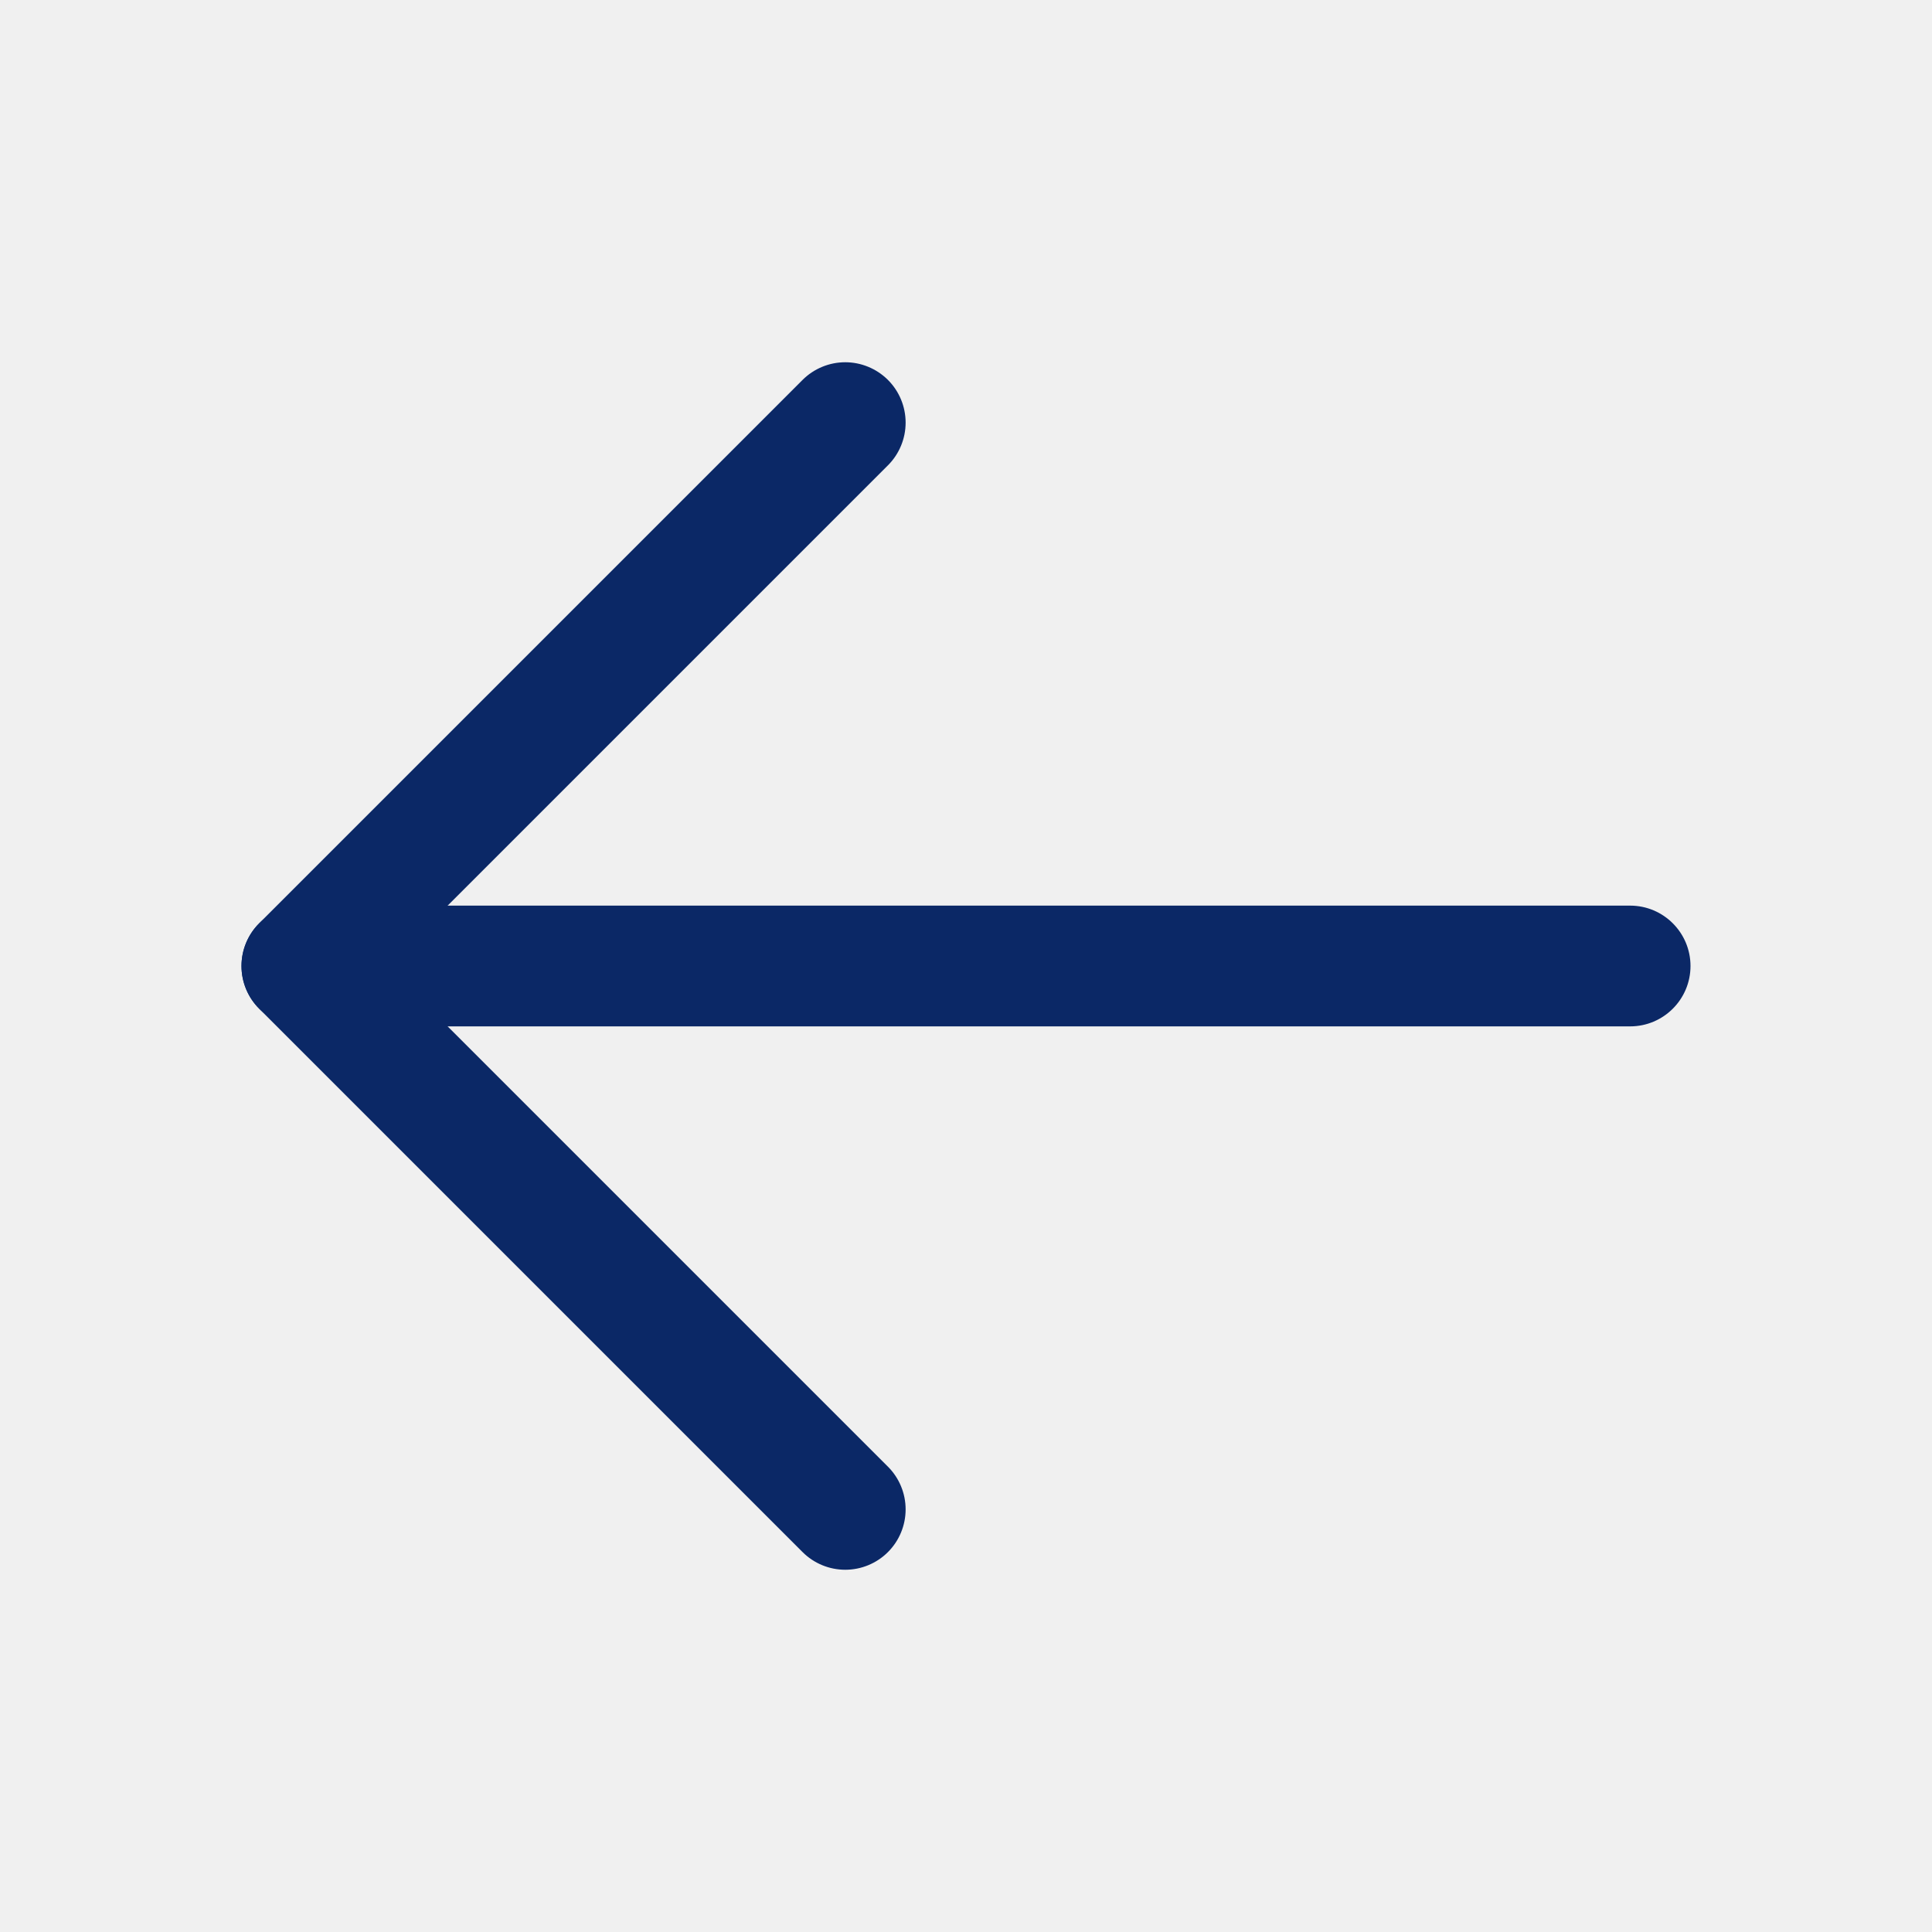
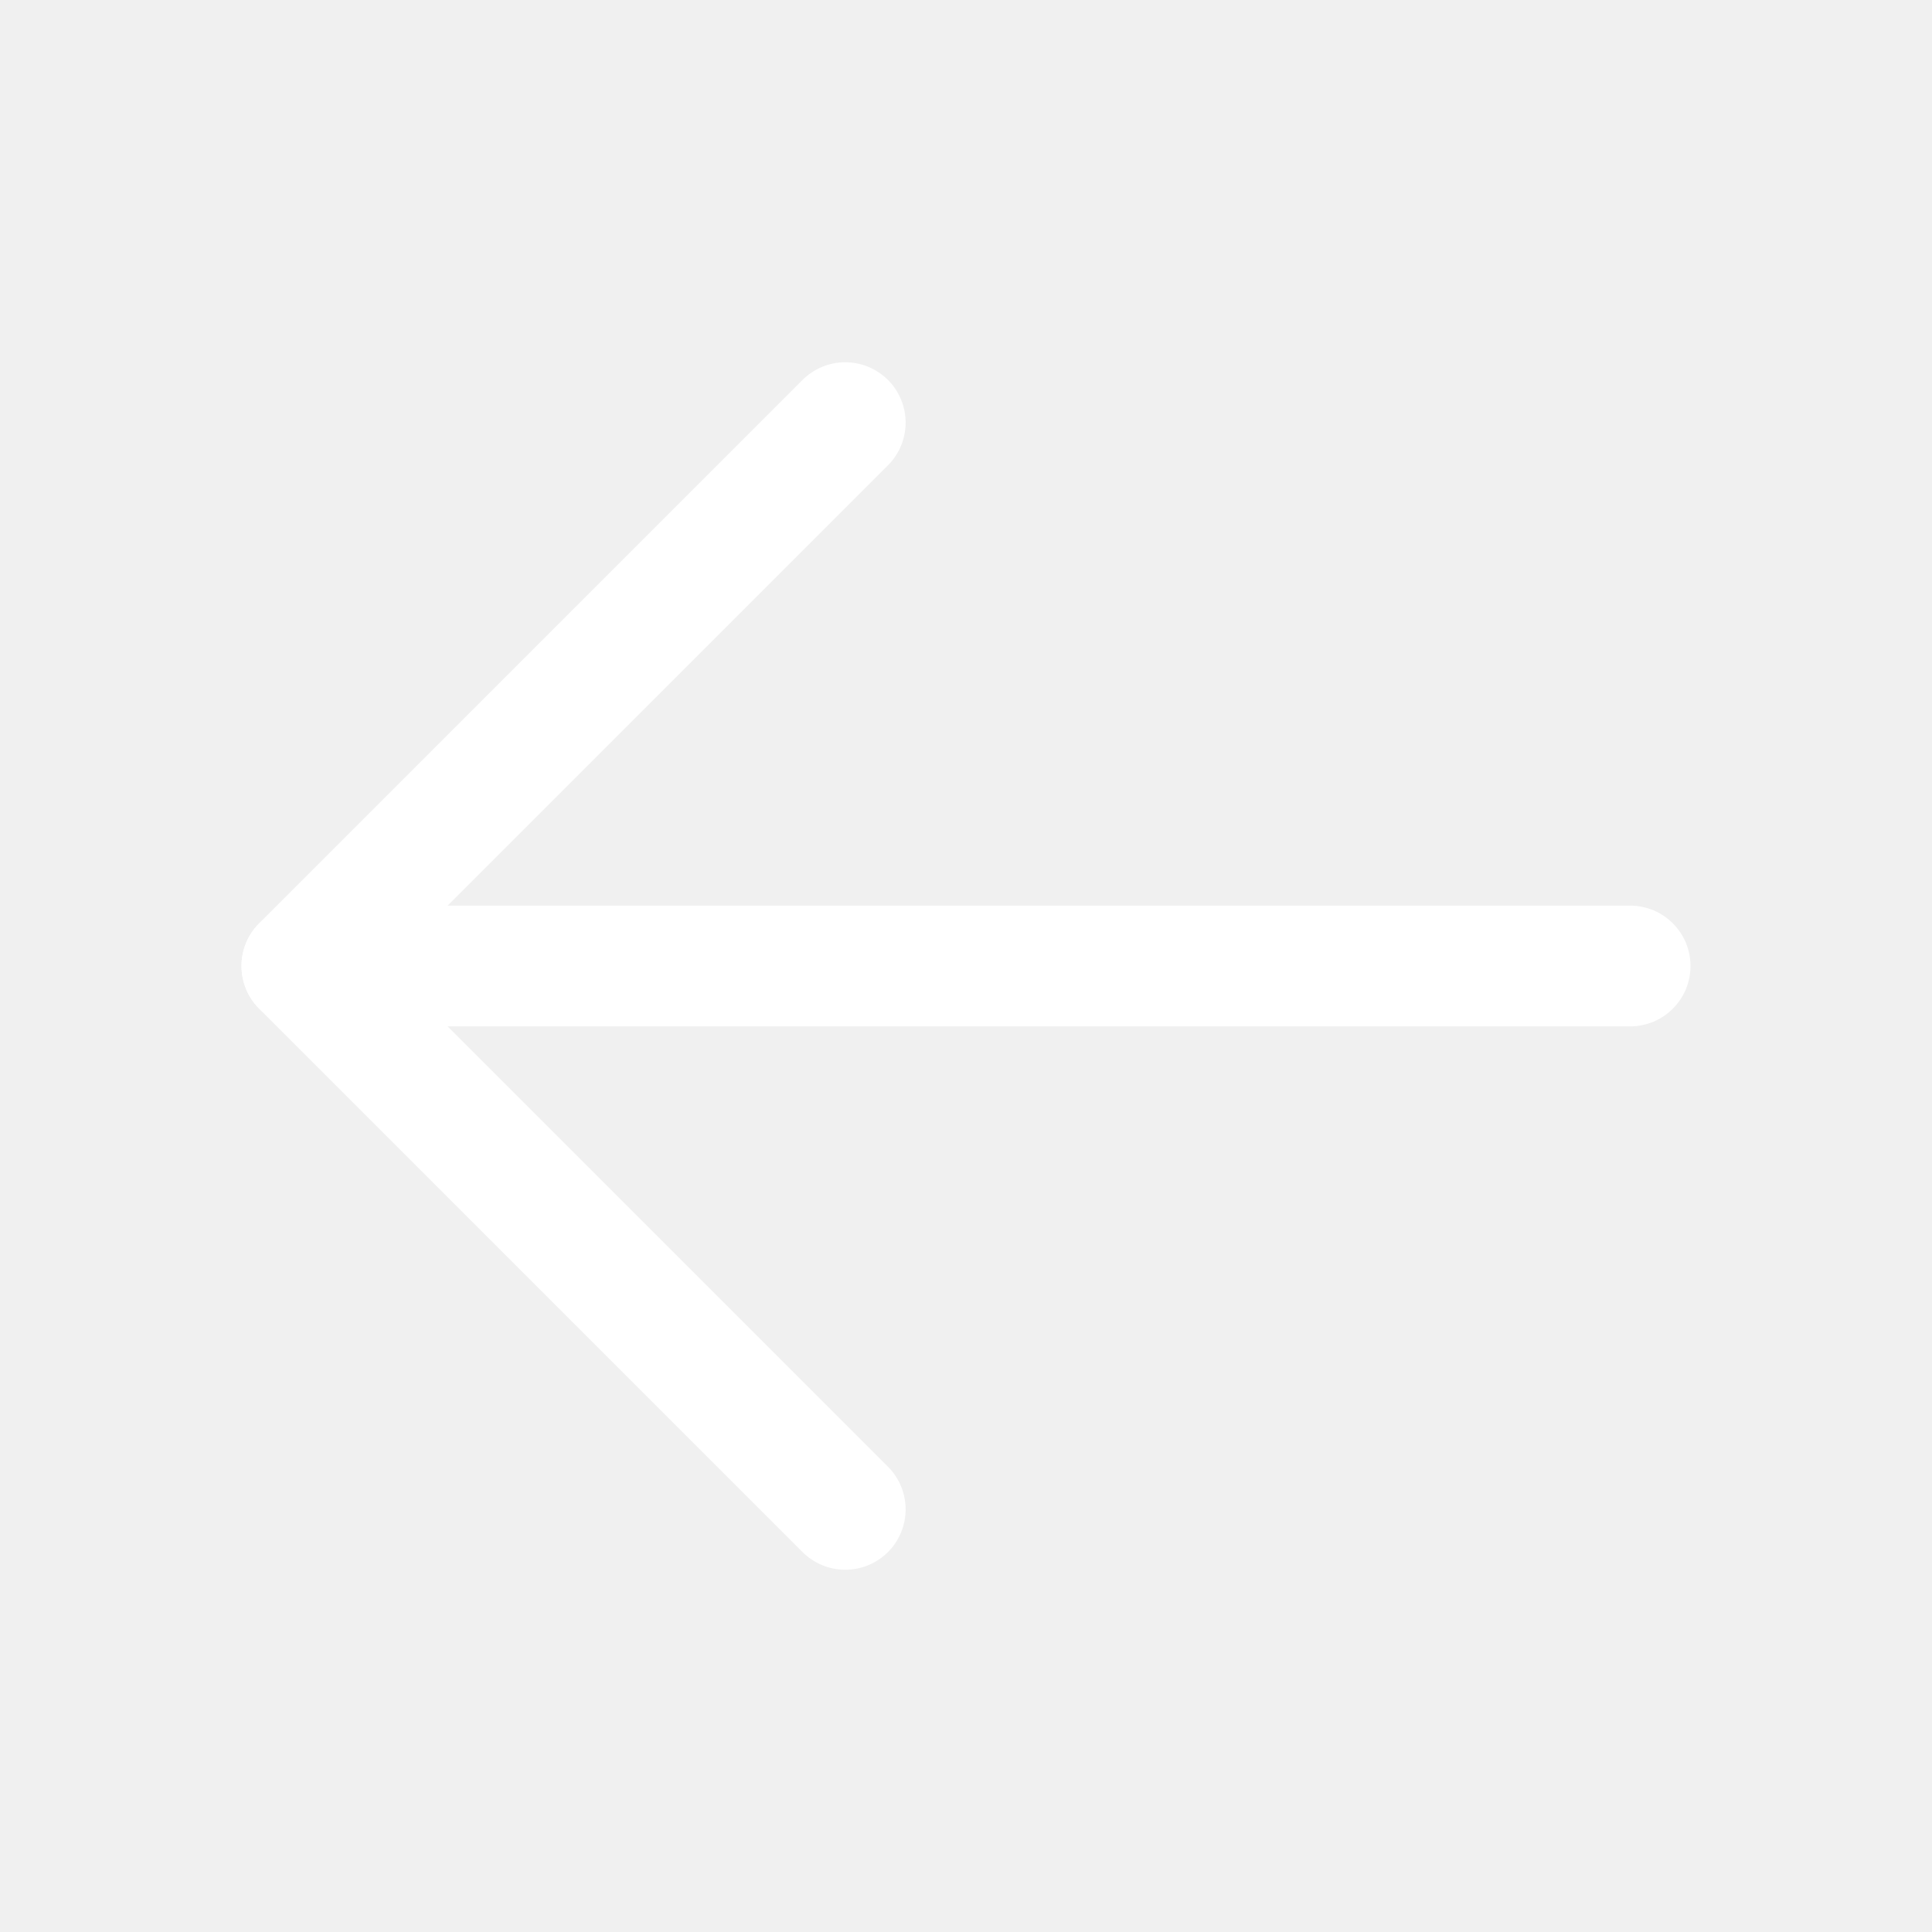
<svg xmlns="http://www.w3.org/2000/svg" width="20" height="20" viewBox="0 0 20 20" fill="none">
-   <path d="M16.875 9.375H3.125C2.78 9.375 2.5 9.655 2.5 10C2.5 10.345 2.78 10.625 3.125 10.625H16.875C17.22 10.625 17.5 10.345 17.5 10C17.5 9.655 17.22 9.375 16.875 9.375Z" fill="#0B2866" />
-   <path d="M9.192 4.817L9.192 4.817C9.309 4.7 9.375 4.541 9.375 4.375C9.375 4.209 9.309 4.05 9.192 3.933L9.192 3.933L9.187 3.928L9.186 3.927C9.069 3.814 8.913 3.75 8.75 3.75C8.584 3.75 8.425 3.816 8.308 3.933L8.308 3.933L2.683 9.558C2.566 9.675 2.5 9.834 2.5 10C2.5 10.166 2.566 10.325 2.683 10.442L8.308 16.067C8.425 16.184 8.584 16.25 8.75 16.25C8.916 16.25 9.075 16.184 9.192 16.067C9.309 15.95 9.375 15.791 9.375 15.625C9.375 15.459 9.309 15.3 9.192 15.183L4.009 10L9.192 4.817Z" fill="#0B2866" />
+   <path d="M16.875 9.375H3.125C2.78 9.375 2.5 9.655 2.5 10C2.5 10.345 2.78 10.625 3.125 10.625H16.875C17.22 10.625 17.5 10.345 17.5 10C17.5 9.655 17.22 9.375 16.875 9.375Z" fill="#FFFFFF" />
+   <path d="M9.192 4.817L9.192 4.817C9.309 4.7 9.375 4.541 9.375 4.375C9.375 4.209 9.309 4.05 9.192 3.933L9.192 3.933L9.187 3.928L9.186 3.927C9.069 3.814 8.913 3.75 8.75 3.75C8.584 3.75 8.425 3.816 8.308 3.933L8.308 3.933L2.683 9.558C2.566 9.675 2.5 9.834 2.5 10C2.5 10.166 2.566 10.325 2.683 10.442L8.308 16.067C8.425 16.184 8.584 16.25 8.75 16.25C8.916 16.25 9.075 16.184 9.192 16.067C9.309 15.95 9.375 15.791 9.375 15.625C9.375 15.459 9.309 15.3 9.192 15.183L4.009 10L9.192 4.817Z" fill="#FFFFFF" />
</svg>
